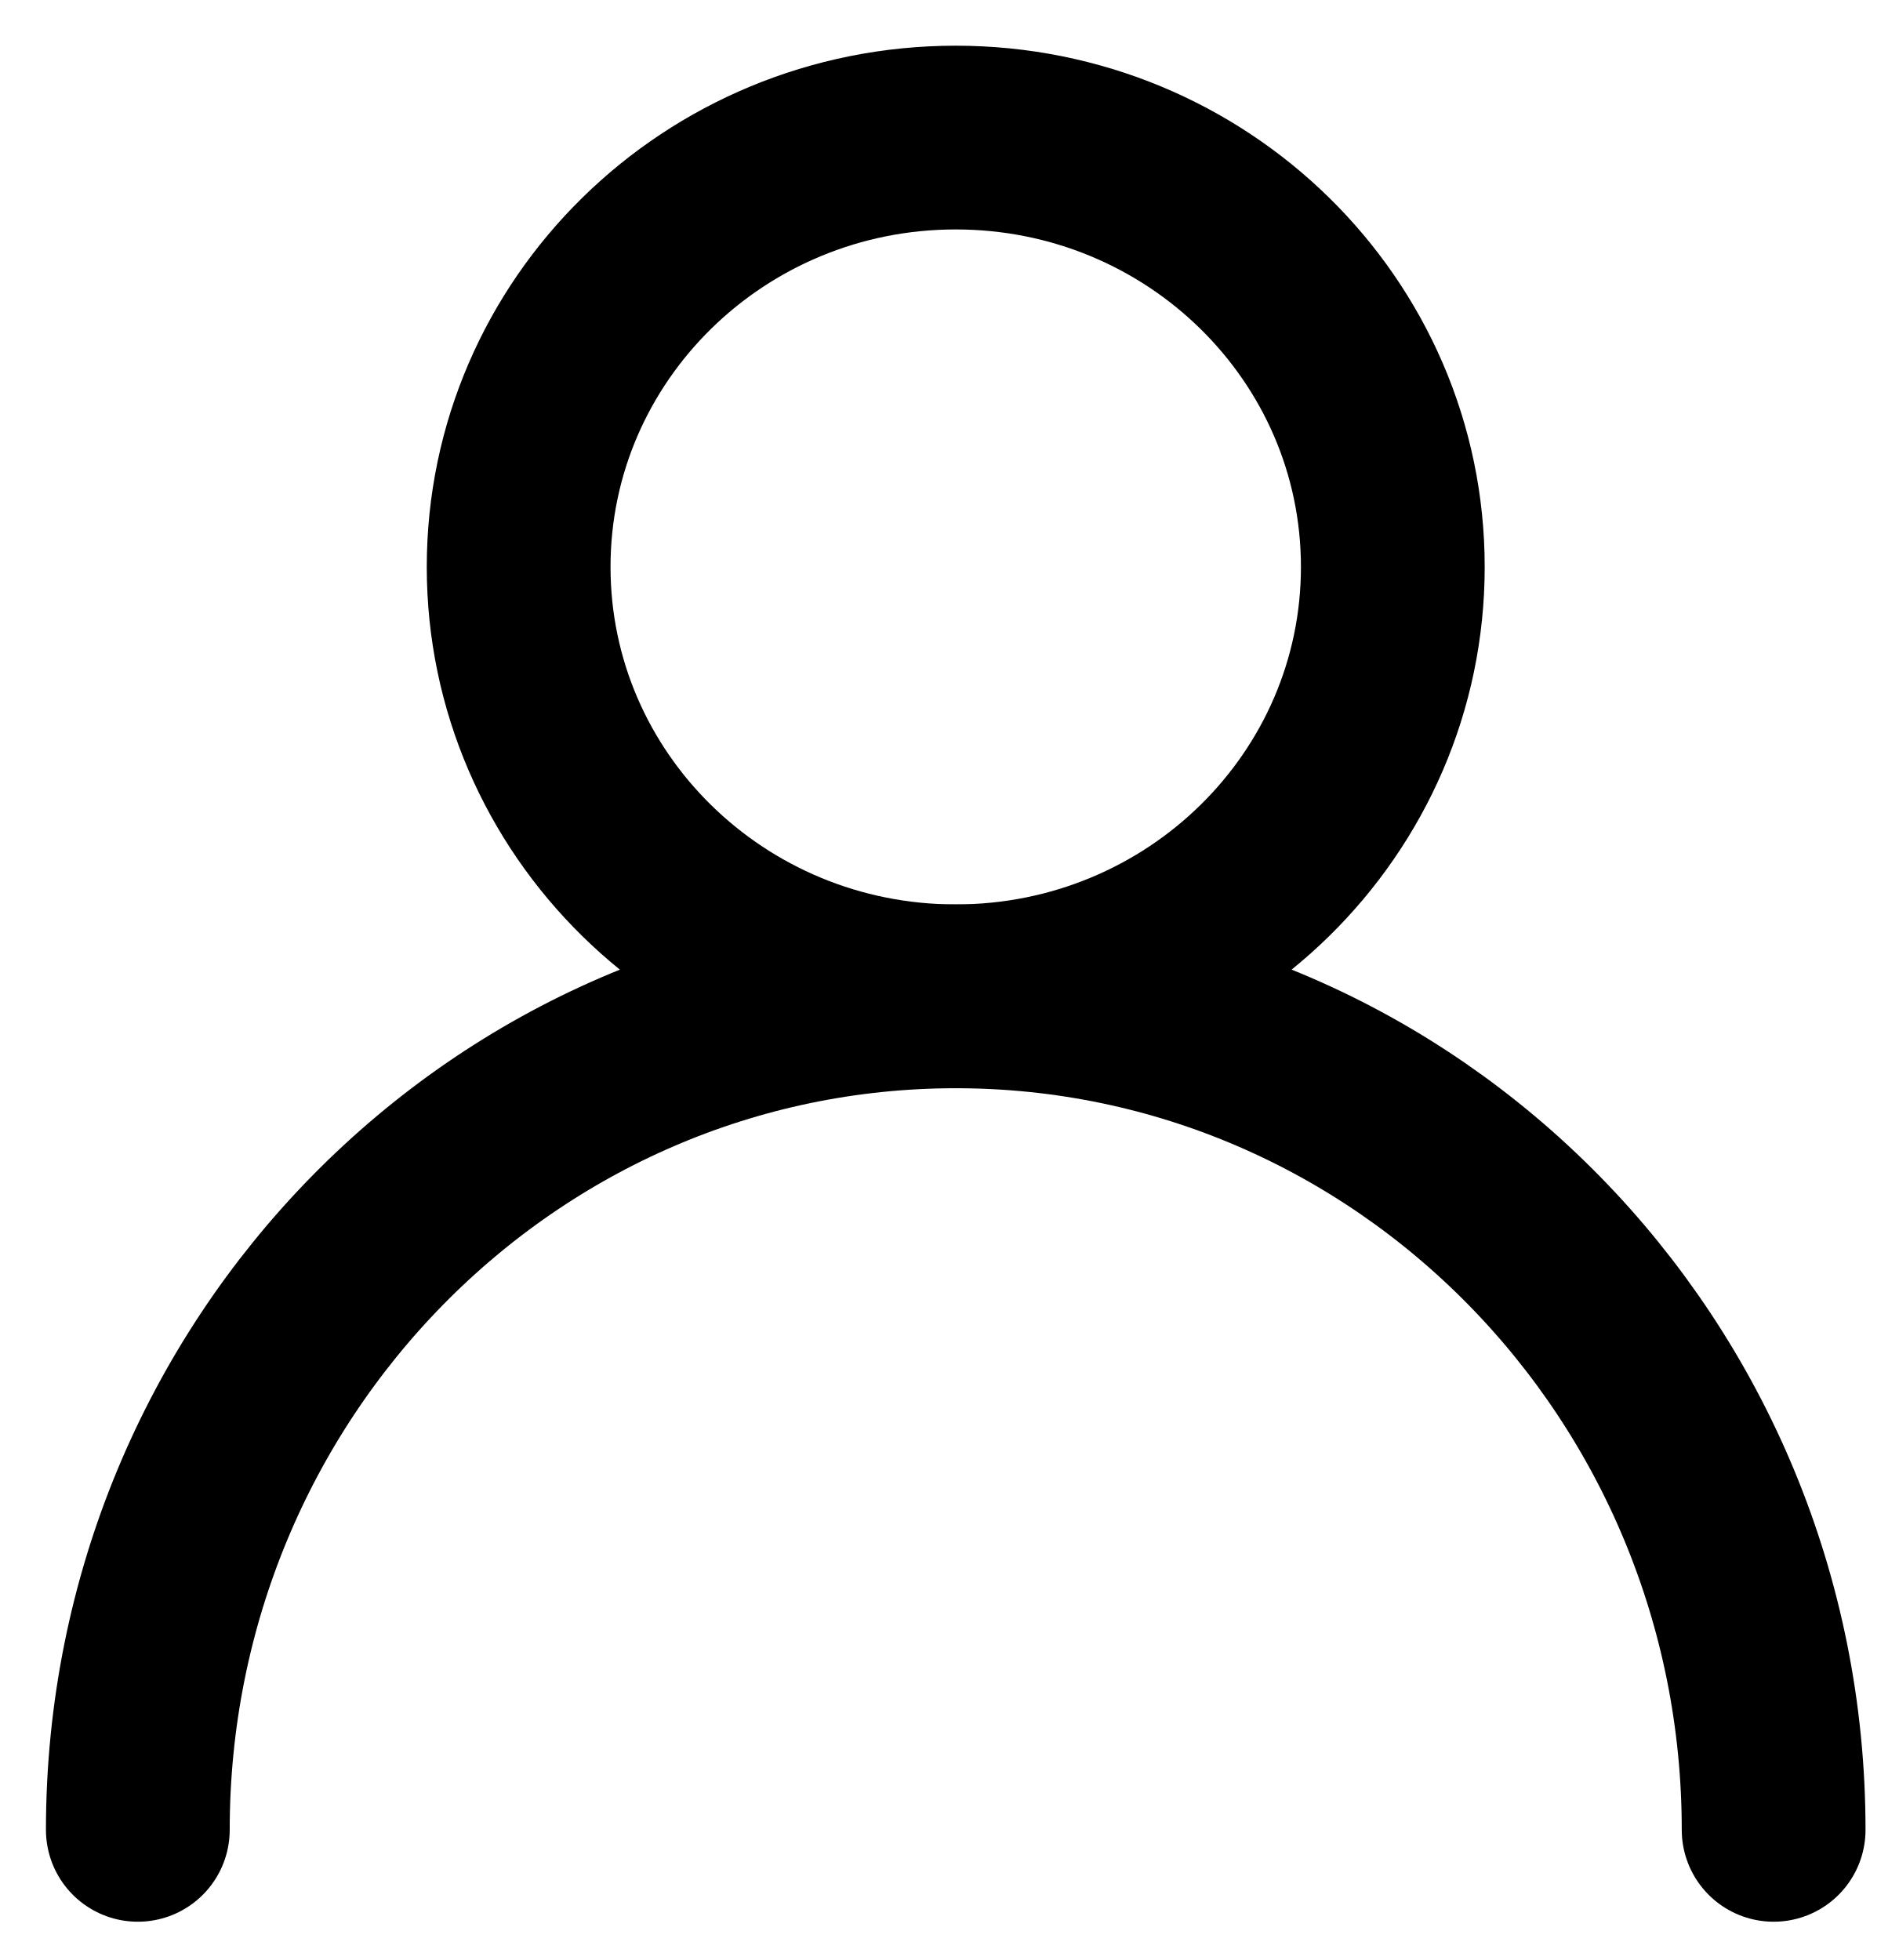
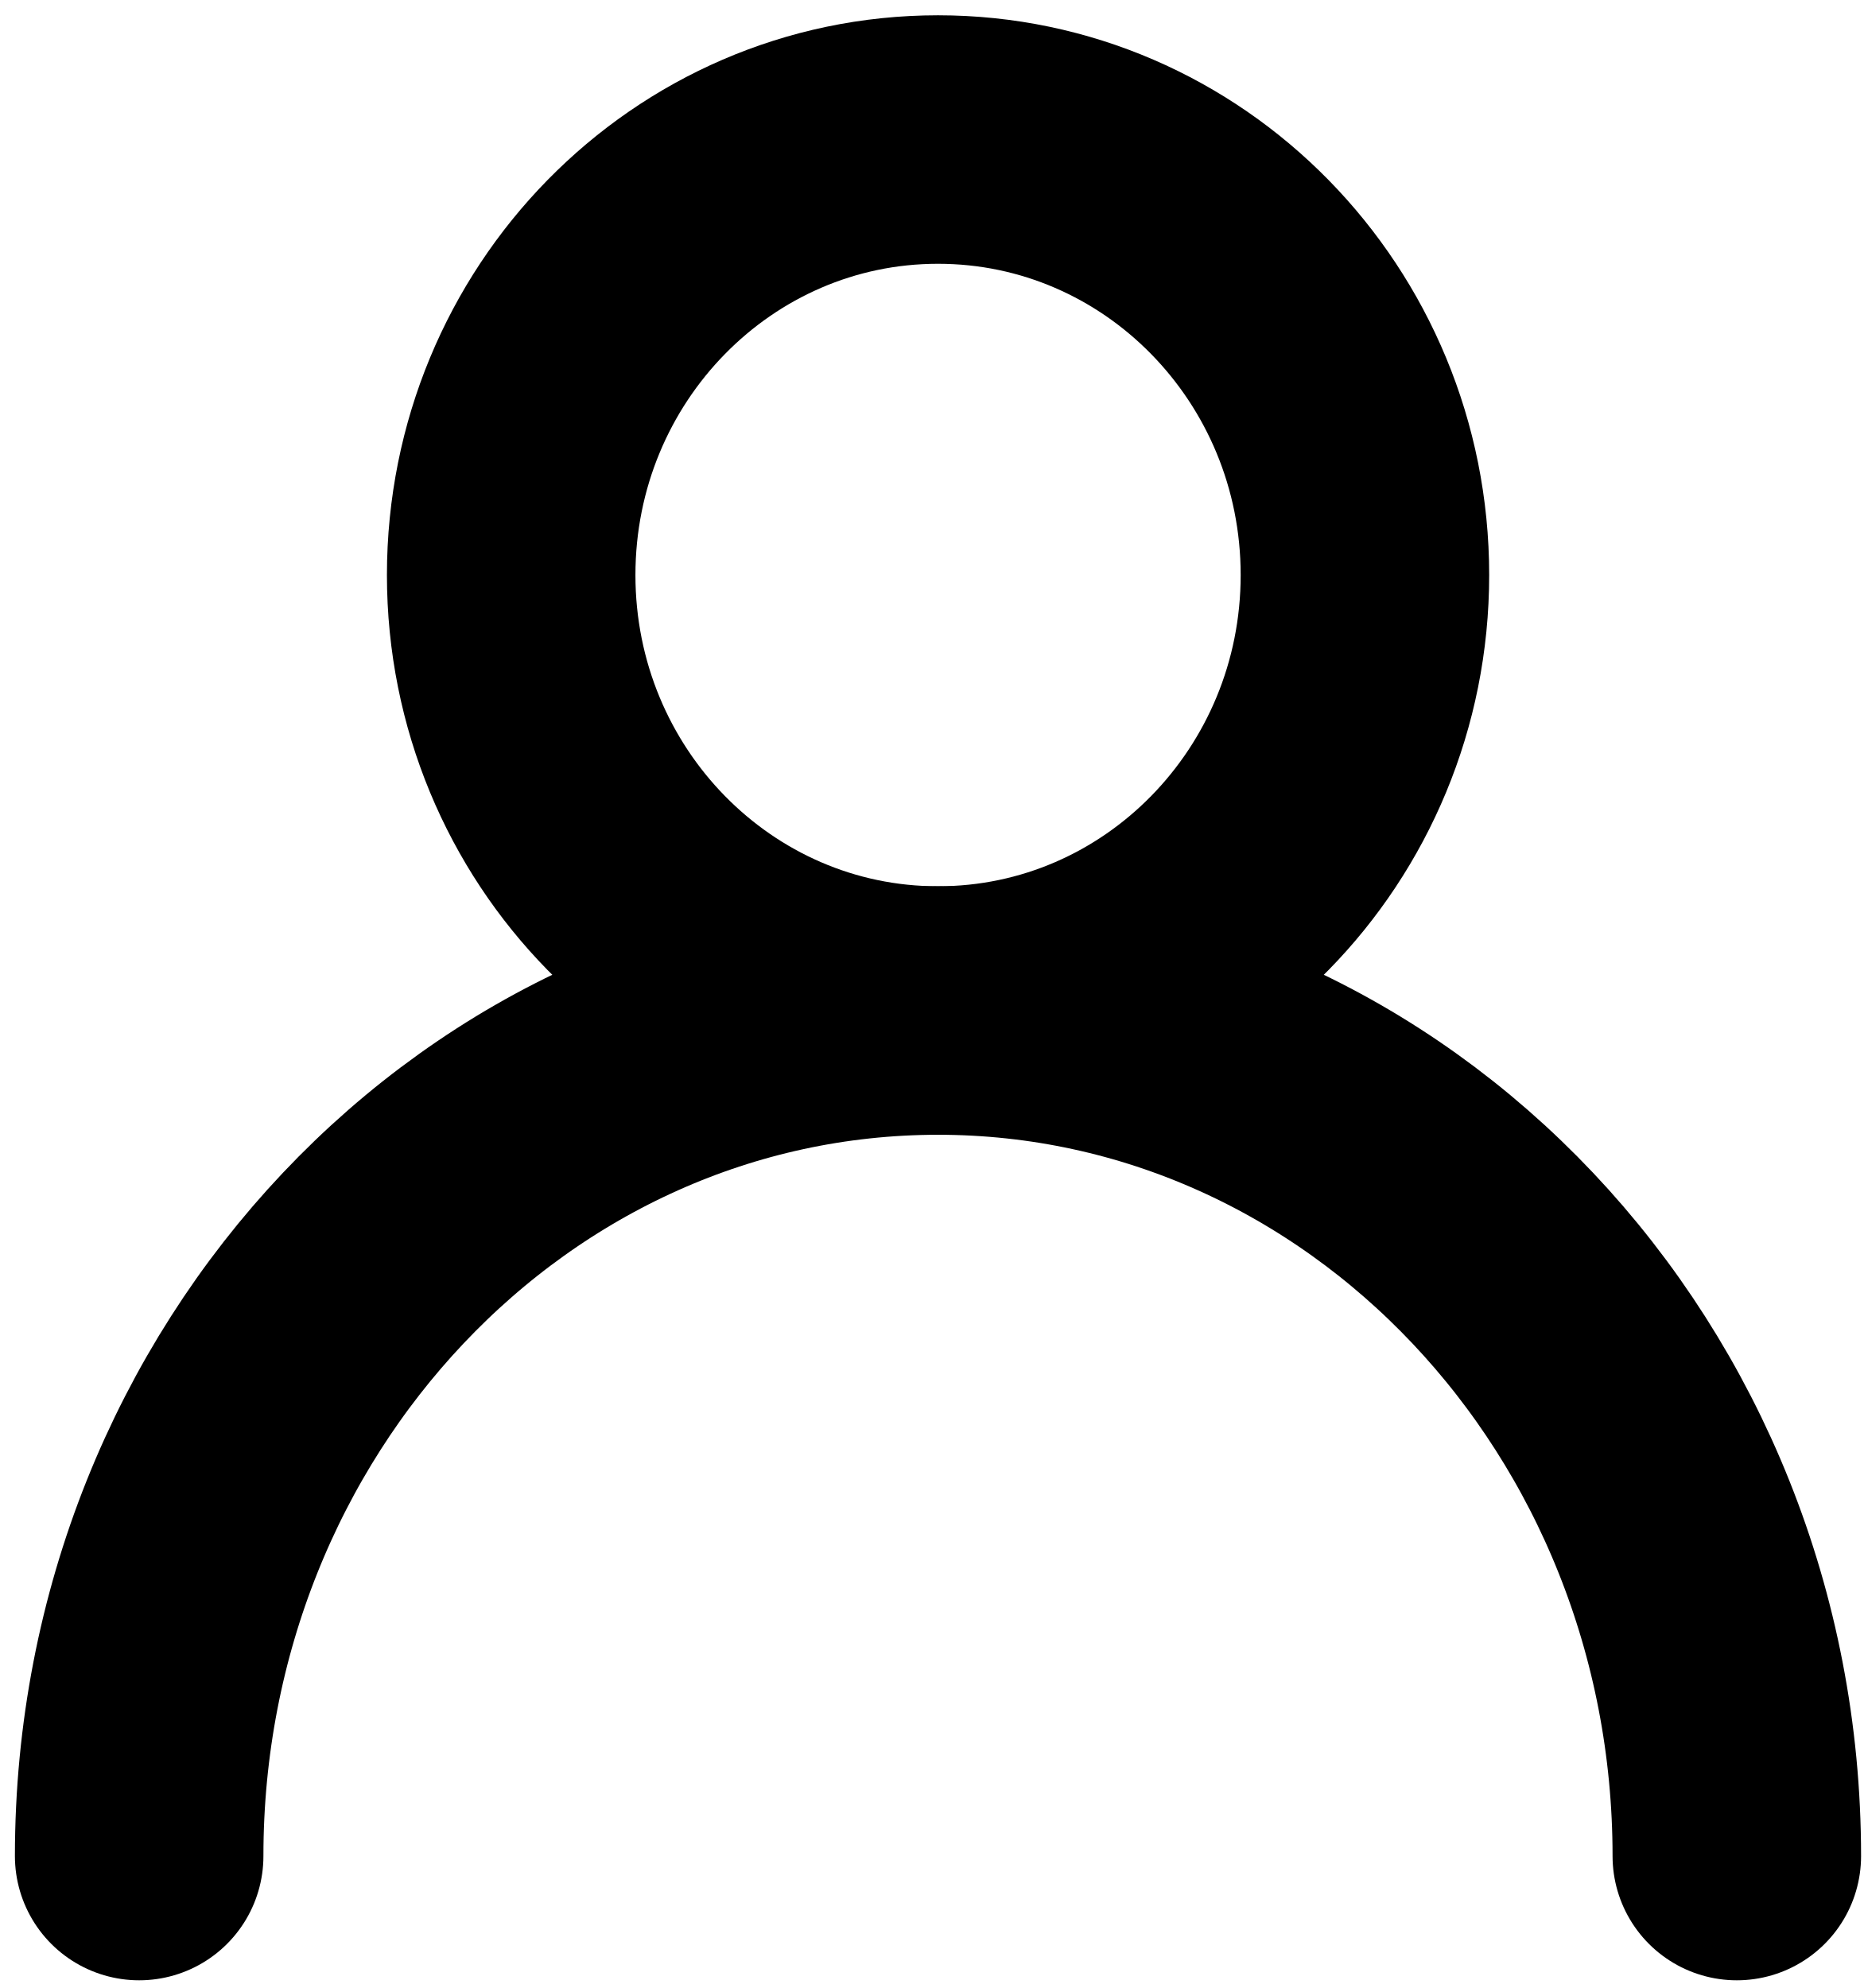
- <svg xmlns="http://www.w3.org/2000/svg" width="31px" height="32px" viewBox="0 0 31 32" version="1.1">
+ <svg xmlns="http://www.w3.org/2000/svg" width="15px" height="16px" viewBox="0 0 15 16" version="1.1">
  <defs />
  <g id="Page-1" stroke="none" stroke-width="1" fill="none" fill-rule="evenodd" stroke-linecap="round" stroke-linejoin="round">
-     <g id="account" transform="translate(2, 2)" stroke="#000000" stroke-width="3">
-       <path d="M13.602,0.246 C17.544,0.246 20.738,3.384 20.738,7.256 C20.738,11.128 17.544,14.266 13.602,14.266 C9.662,14.266 6.467,11.128 6.467,7.256 C6.467,3.384 9.662,0.246 13.602,0.246 L13.602,0.246 Z" id="Stroke-1" />
-       <path d="M26.955,27.875 C26.955,20.361 20.976,14.267 13.604,14.267 C6.229,14.267 0.25,20.361 0.25,27.875" id="Stroke-3" />
+     <g id="account" transform="translate(1, 1)" stroke="#000000" stroke-width="2">
+       <path d="M6.549,0.123 C8.447,0.123 9.985,1.692 9.985,3.628 C9.985,5.564 8.447,7.133 6.549,7.133 C4.652,7.133 3.114,5.564 3.114,3.628 C3.114,1.692 4.652,0.123 6.549,0.123 L6.549,0.123 Z" id="Stroke-1" />
+       <path d="M12.978,13.938 C12.978,10.18 10.099,7.133 6.55,7.133 C2.999,7.133 0.12,10.18 0.12,13.938" id="Stroke-3" />
    </g>
  </g>
</svg>
